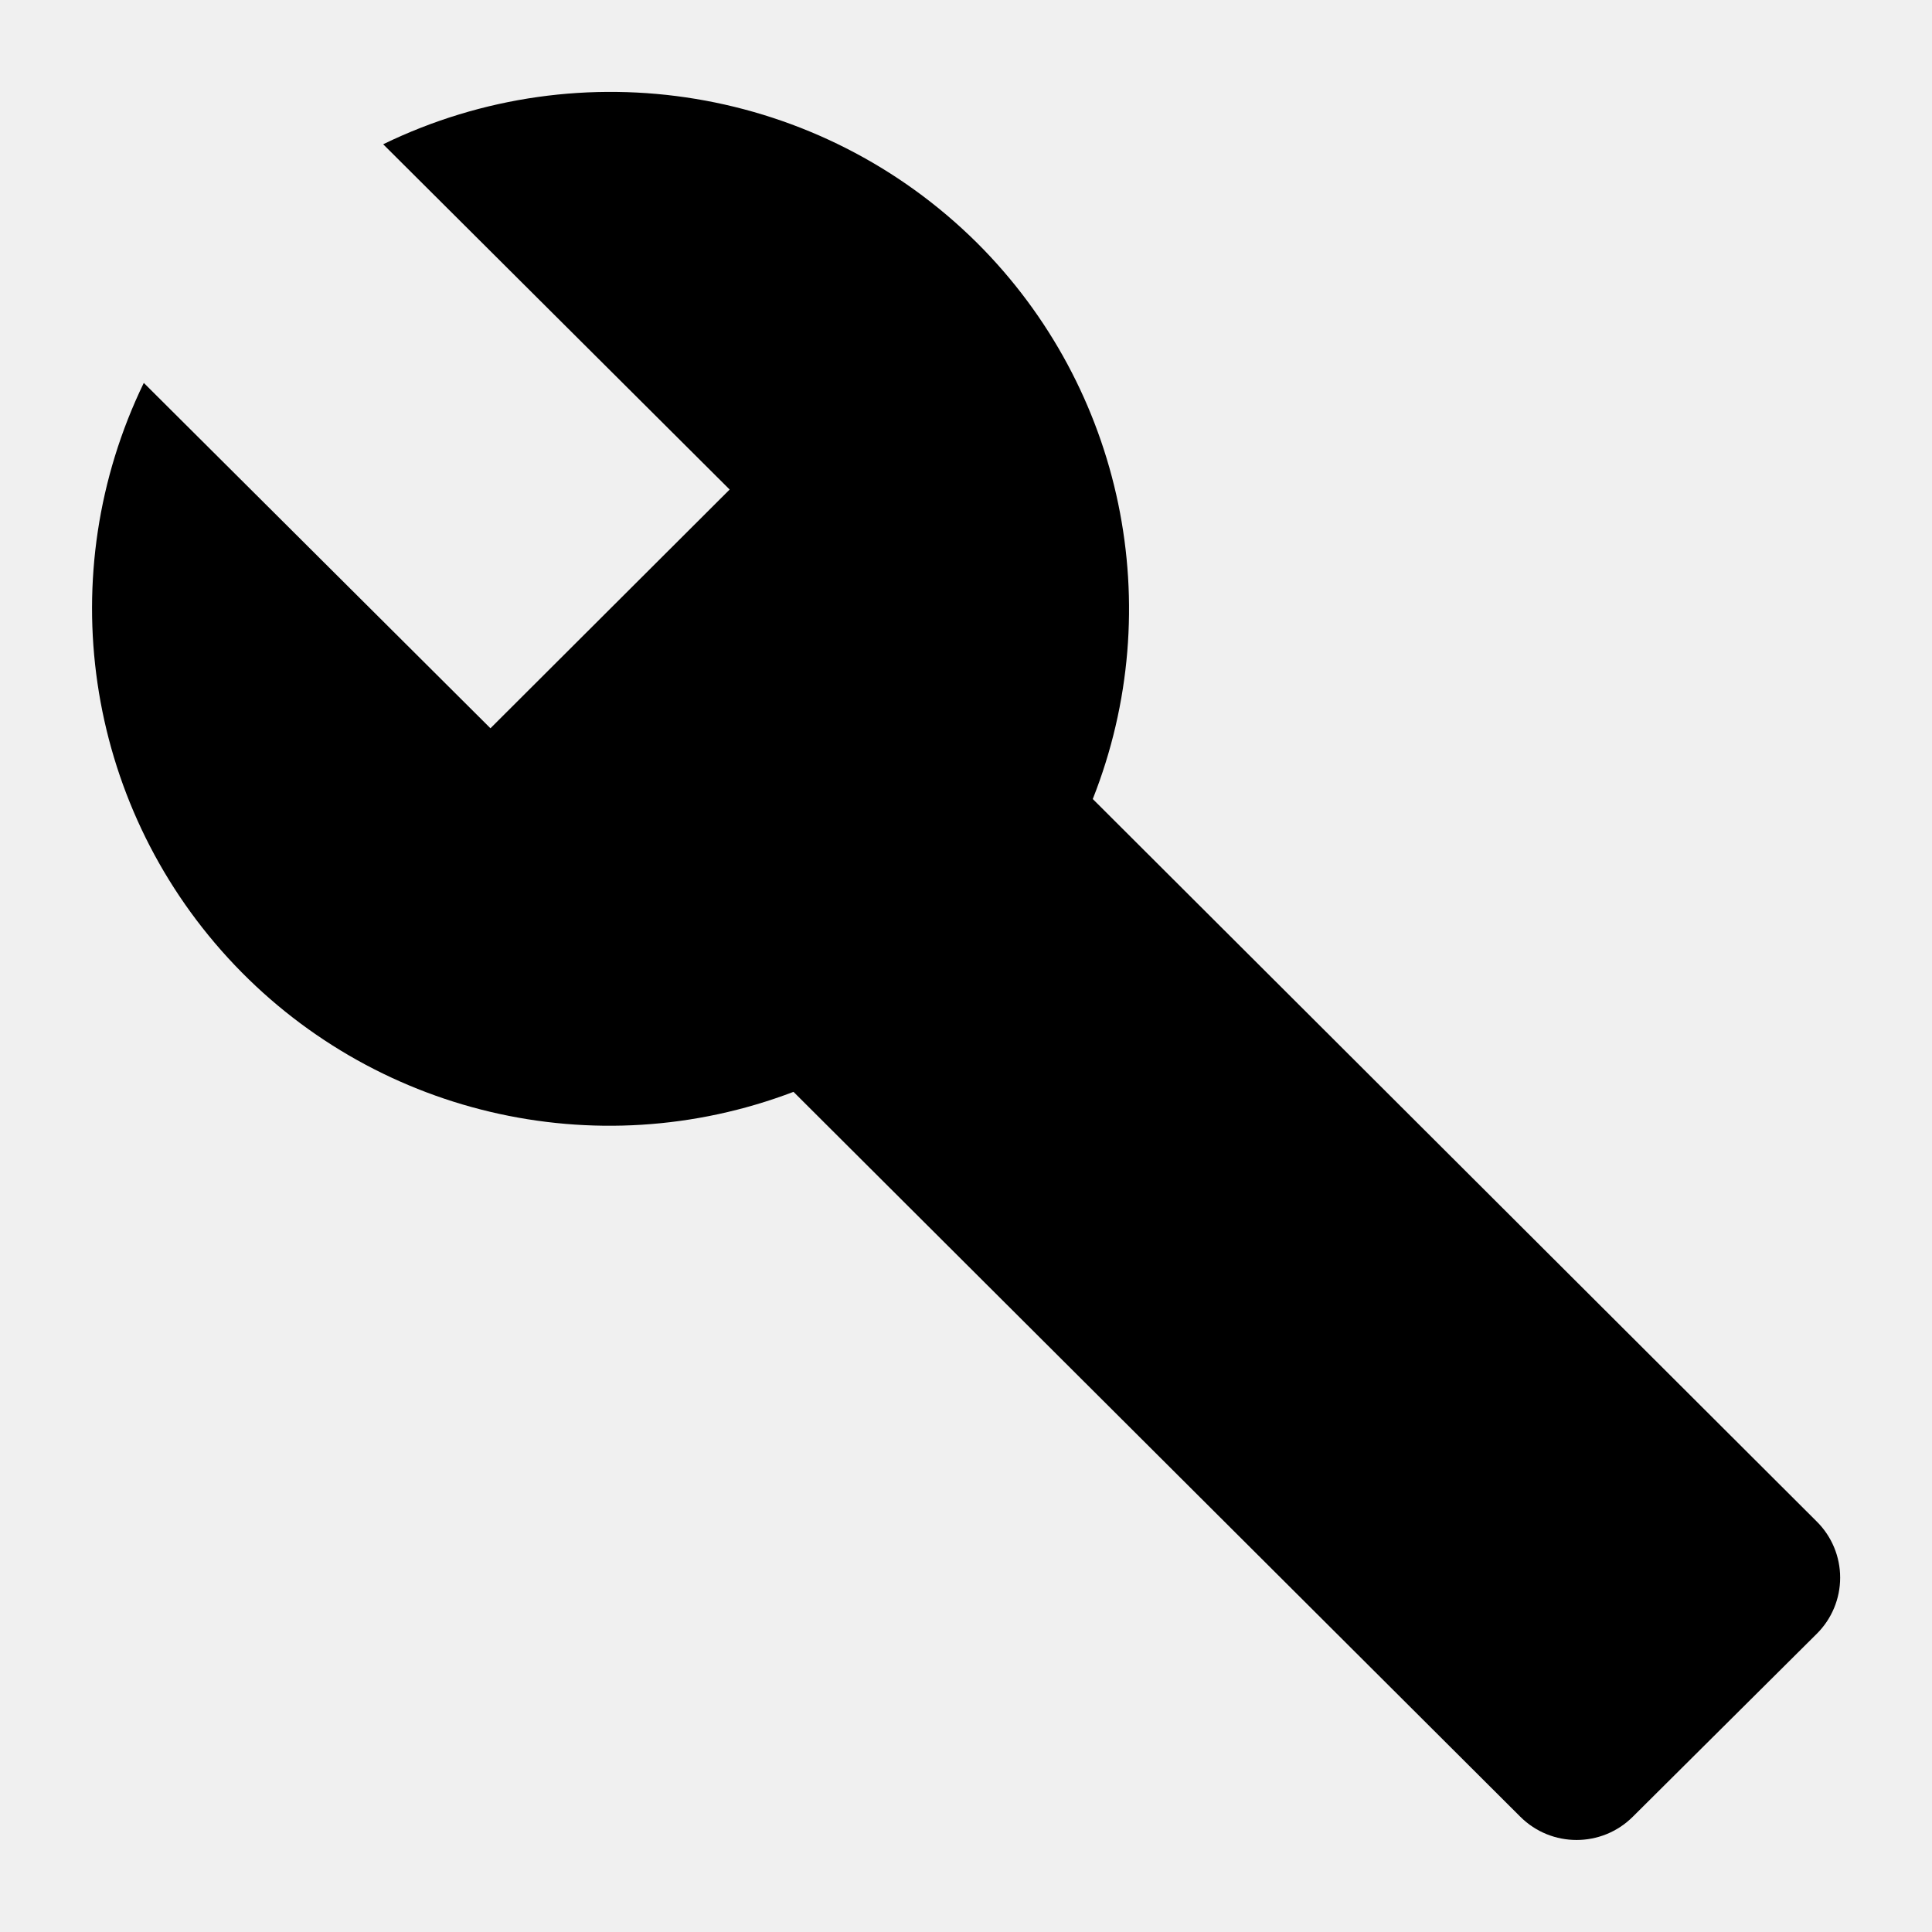
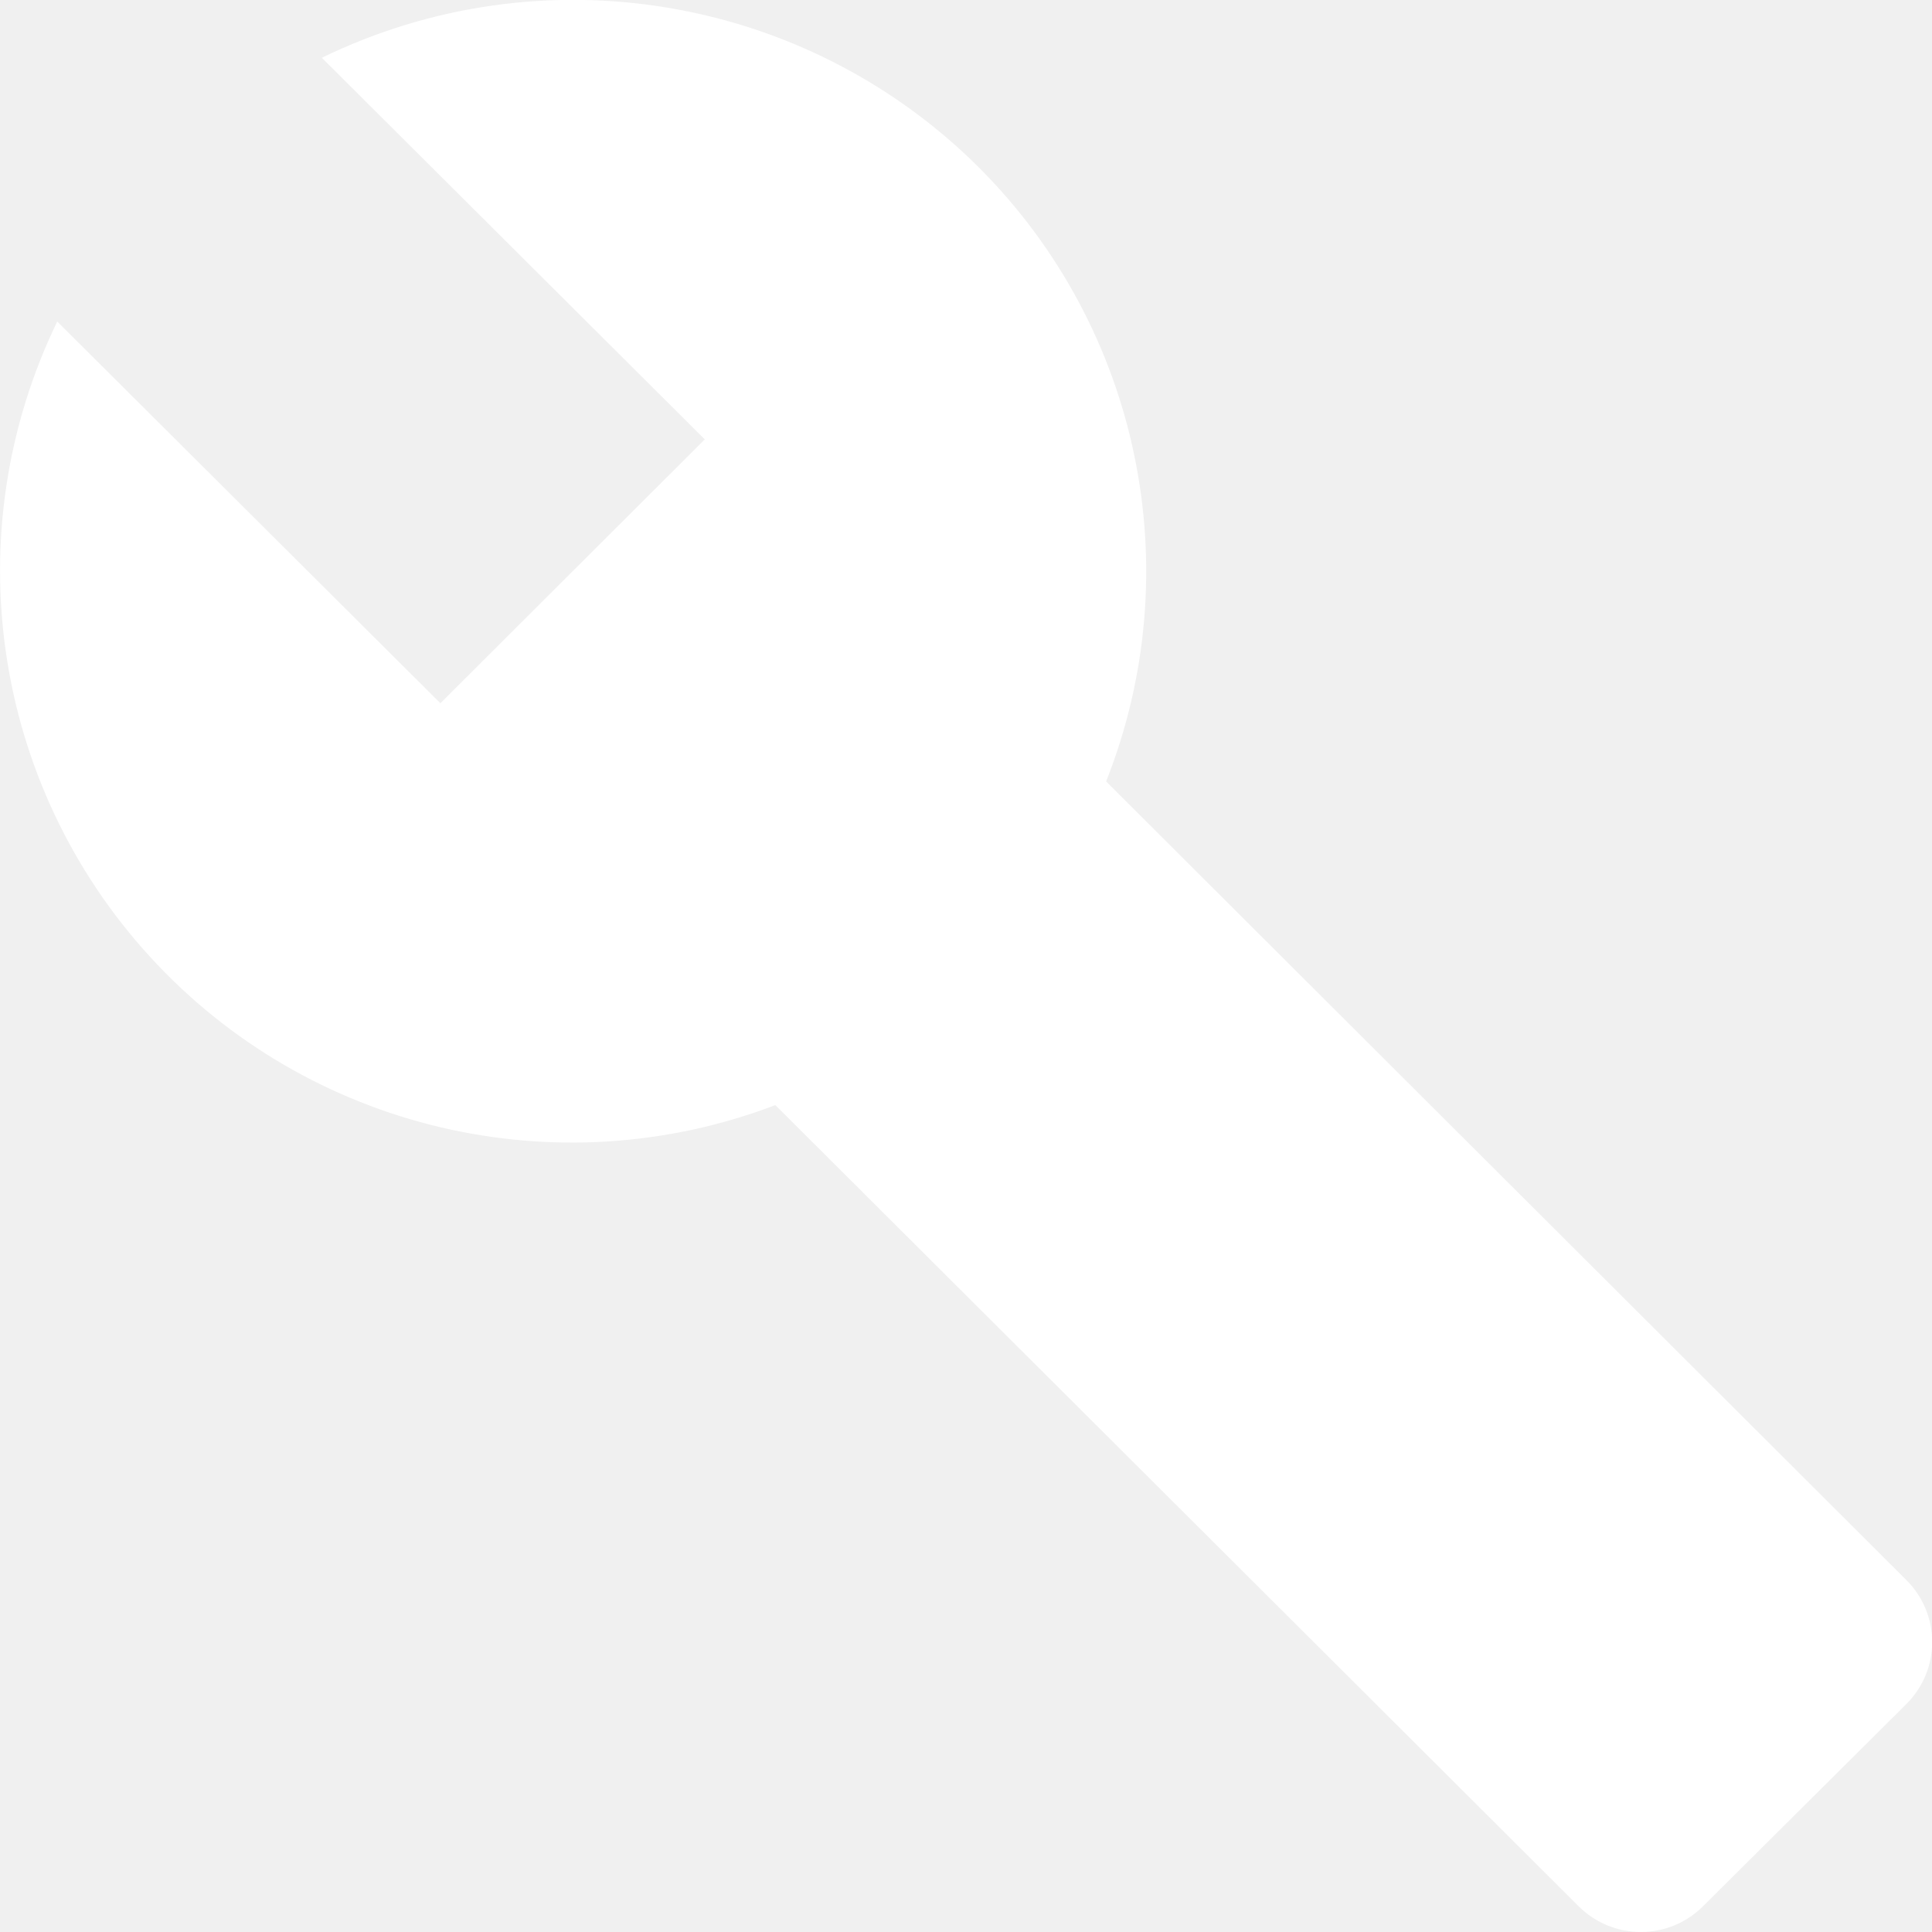
- <svg xmlns="http://www.w3.org/2000/svg" id="icon_action_build_24px" data-name="icon/action/build_24px" width="21" height="21" viewBox="0 0 21 21">
-   <rect id="Boundary" width="21" height="21" fill="none" />
-   <path id="icon" d="M9.62,1.64A5.654,5.654,0,0,0,3.165.568L6.931,4.321l-2.6,2.595L.563,3.162a5.623,5.623,0,0,0,7.062,7.706l7.9,7.879a.866.866,0,0,0,1.223,0l2-1.989a.859.859,0,0,0,0-1.219L10.878,7.685A5.616,5.616,0,0,0,9.62,1.64Z" transform="translate(1 1)" />
+ <svg xmlns="http://www.w3.org/2000/svg" width="19" height="19" viewBox="0 0 19 19">
+   <path id="icon" d="M9.62,1.64A5.654,5.654,0,0,0,3.165.568L6.931,4.321l-2.6,2.595L.563,3.162a5.623,5.623,0,0,0,7.062,7.706l7.9,7.879a.866.866,0,0,0,1.223,0l2-1.989a.859.859,0,0,0,0-1.219L10.878,7.685A5.616,5.616,0,0,0,9.62,1.64Z" transform="translate(0 0)" fill="#fff" />
</svg>
